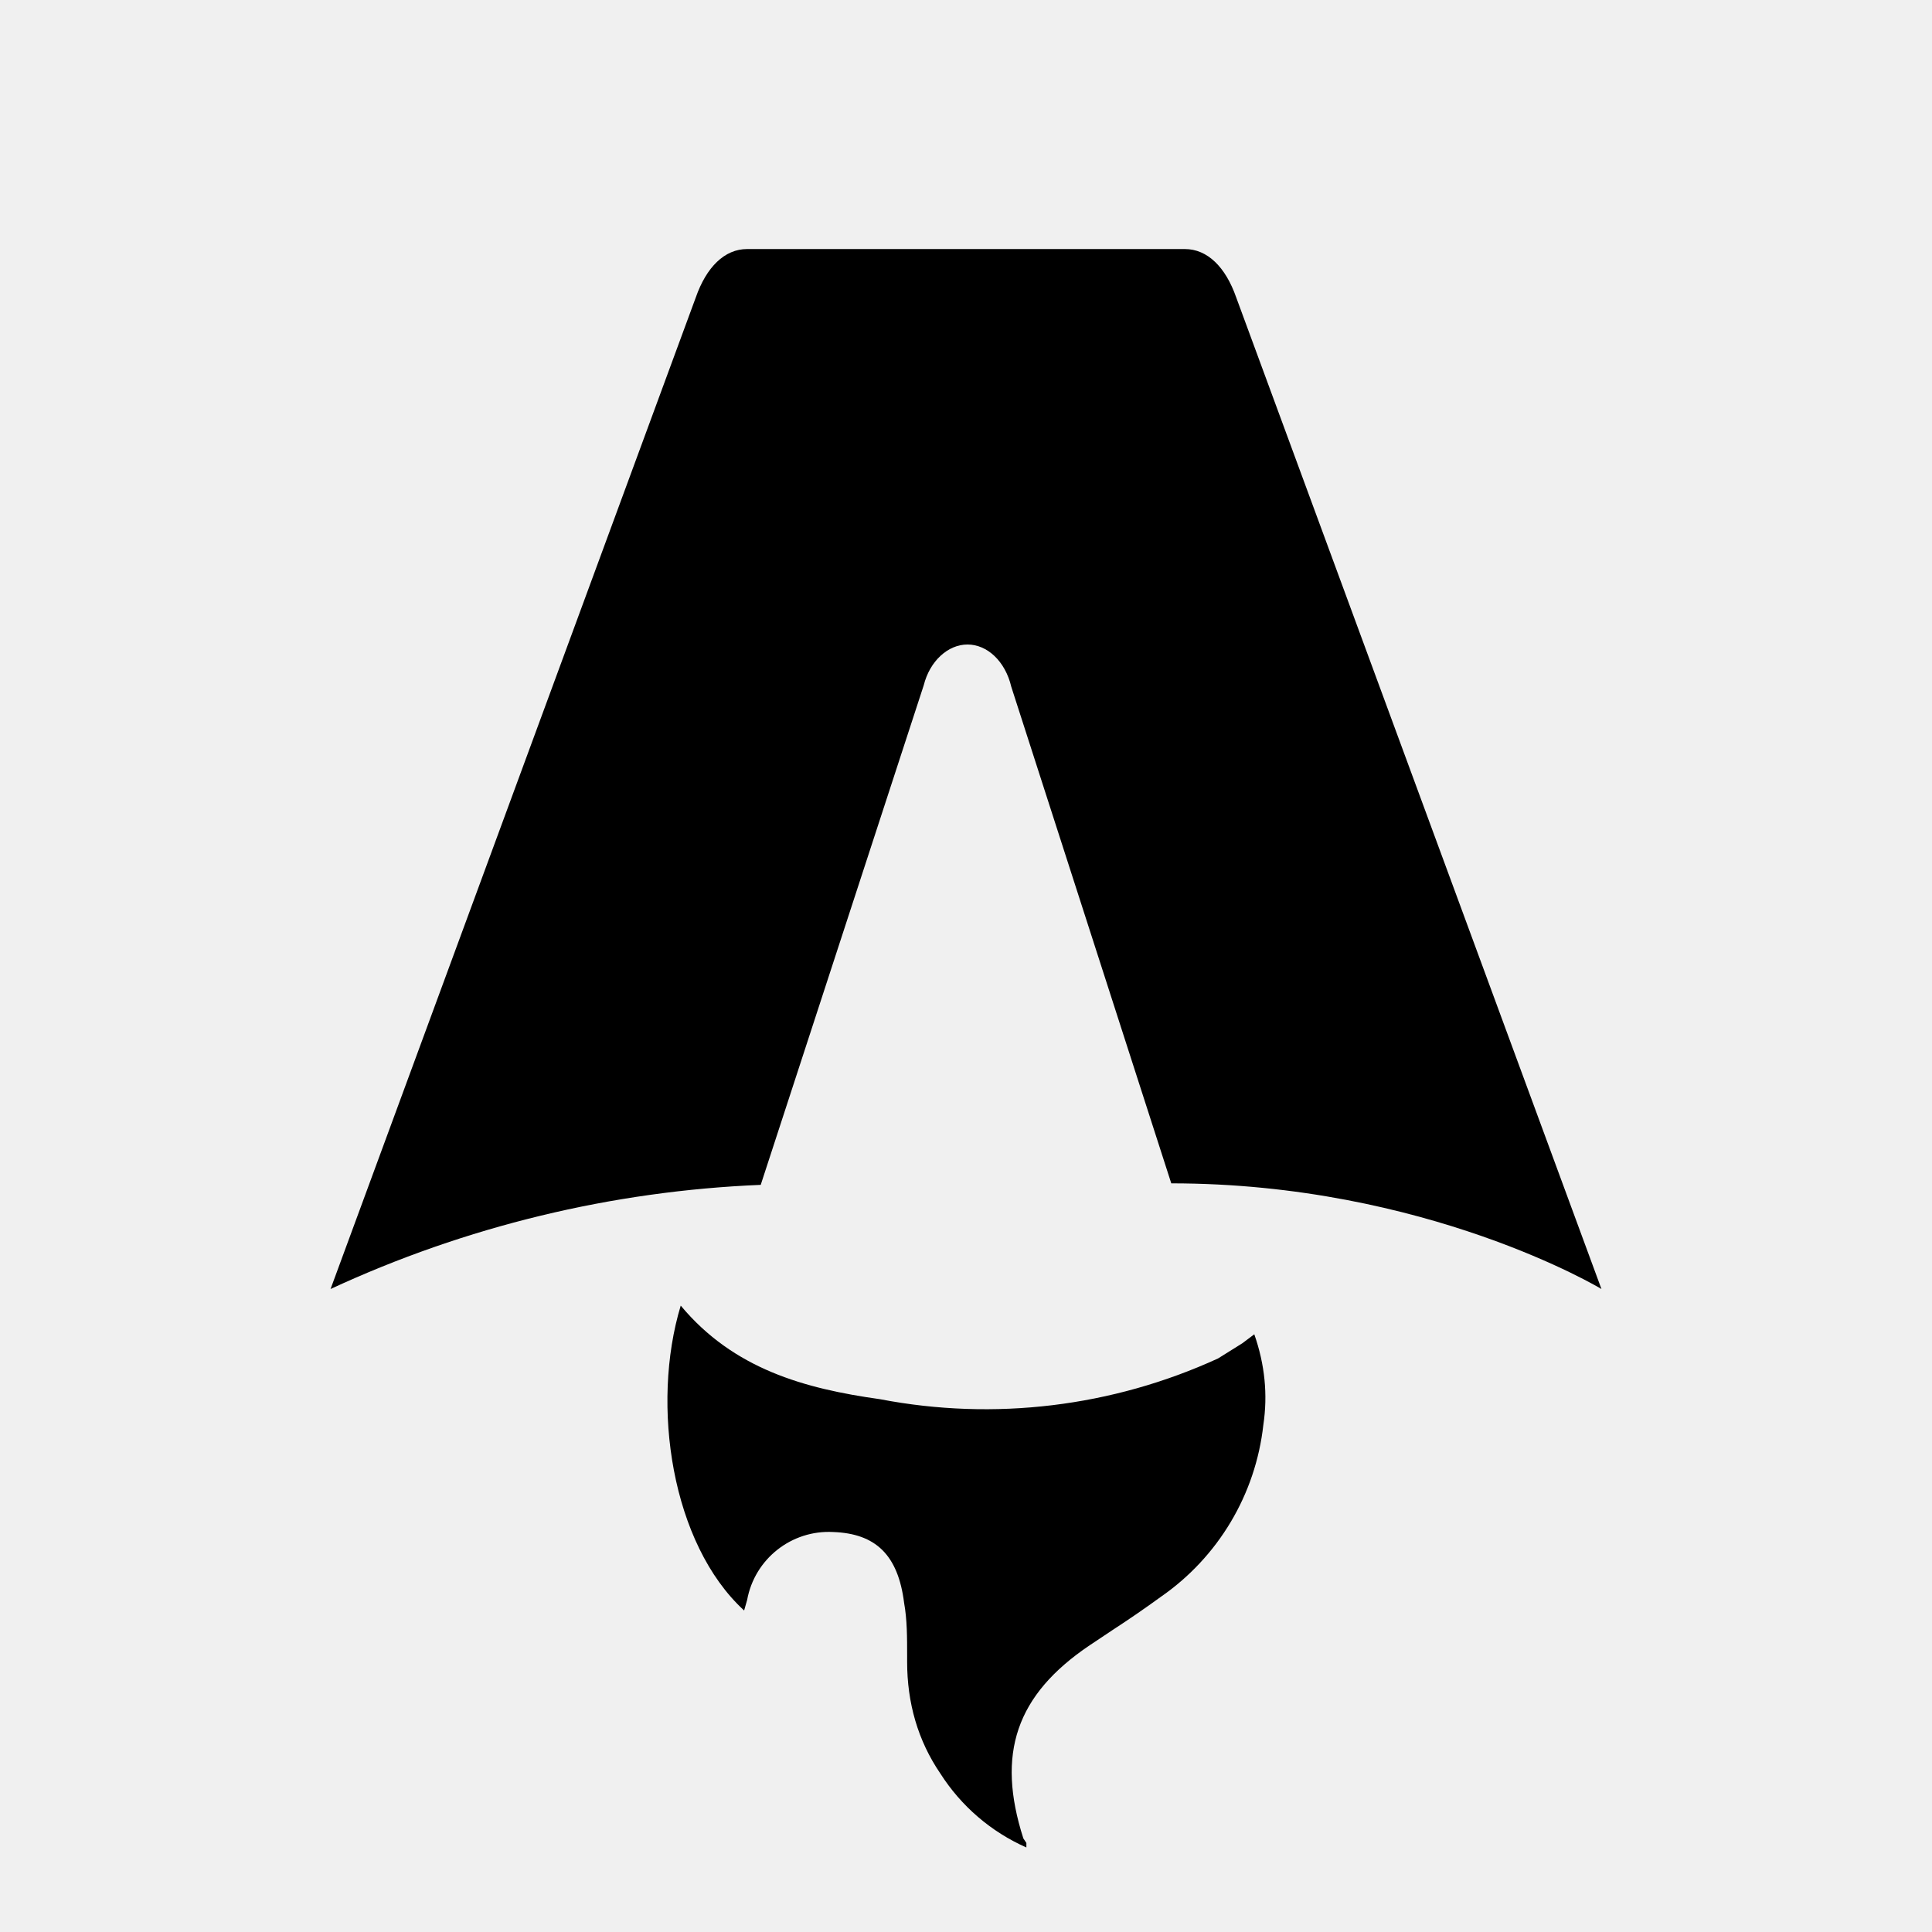
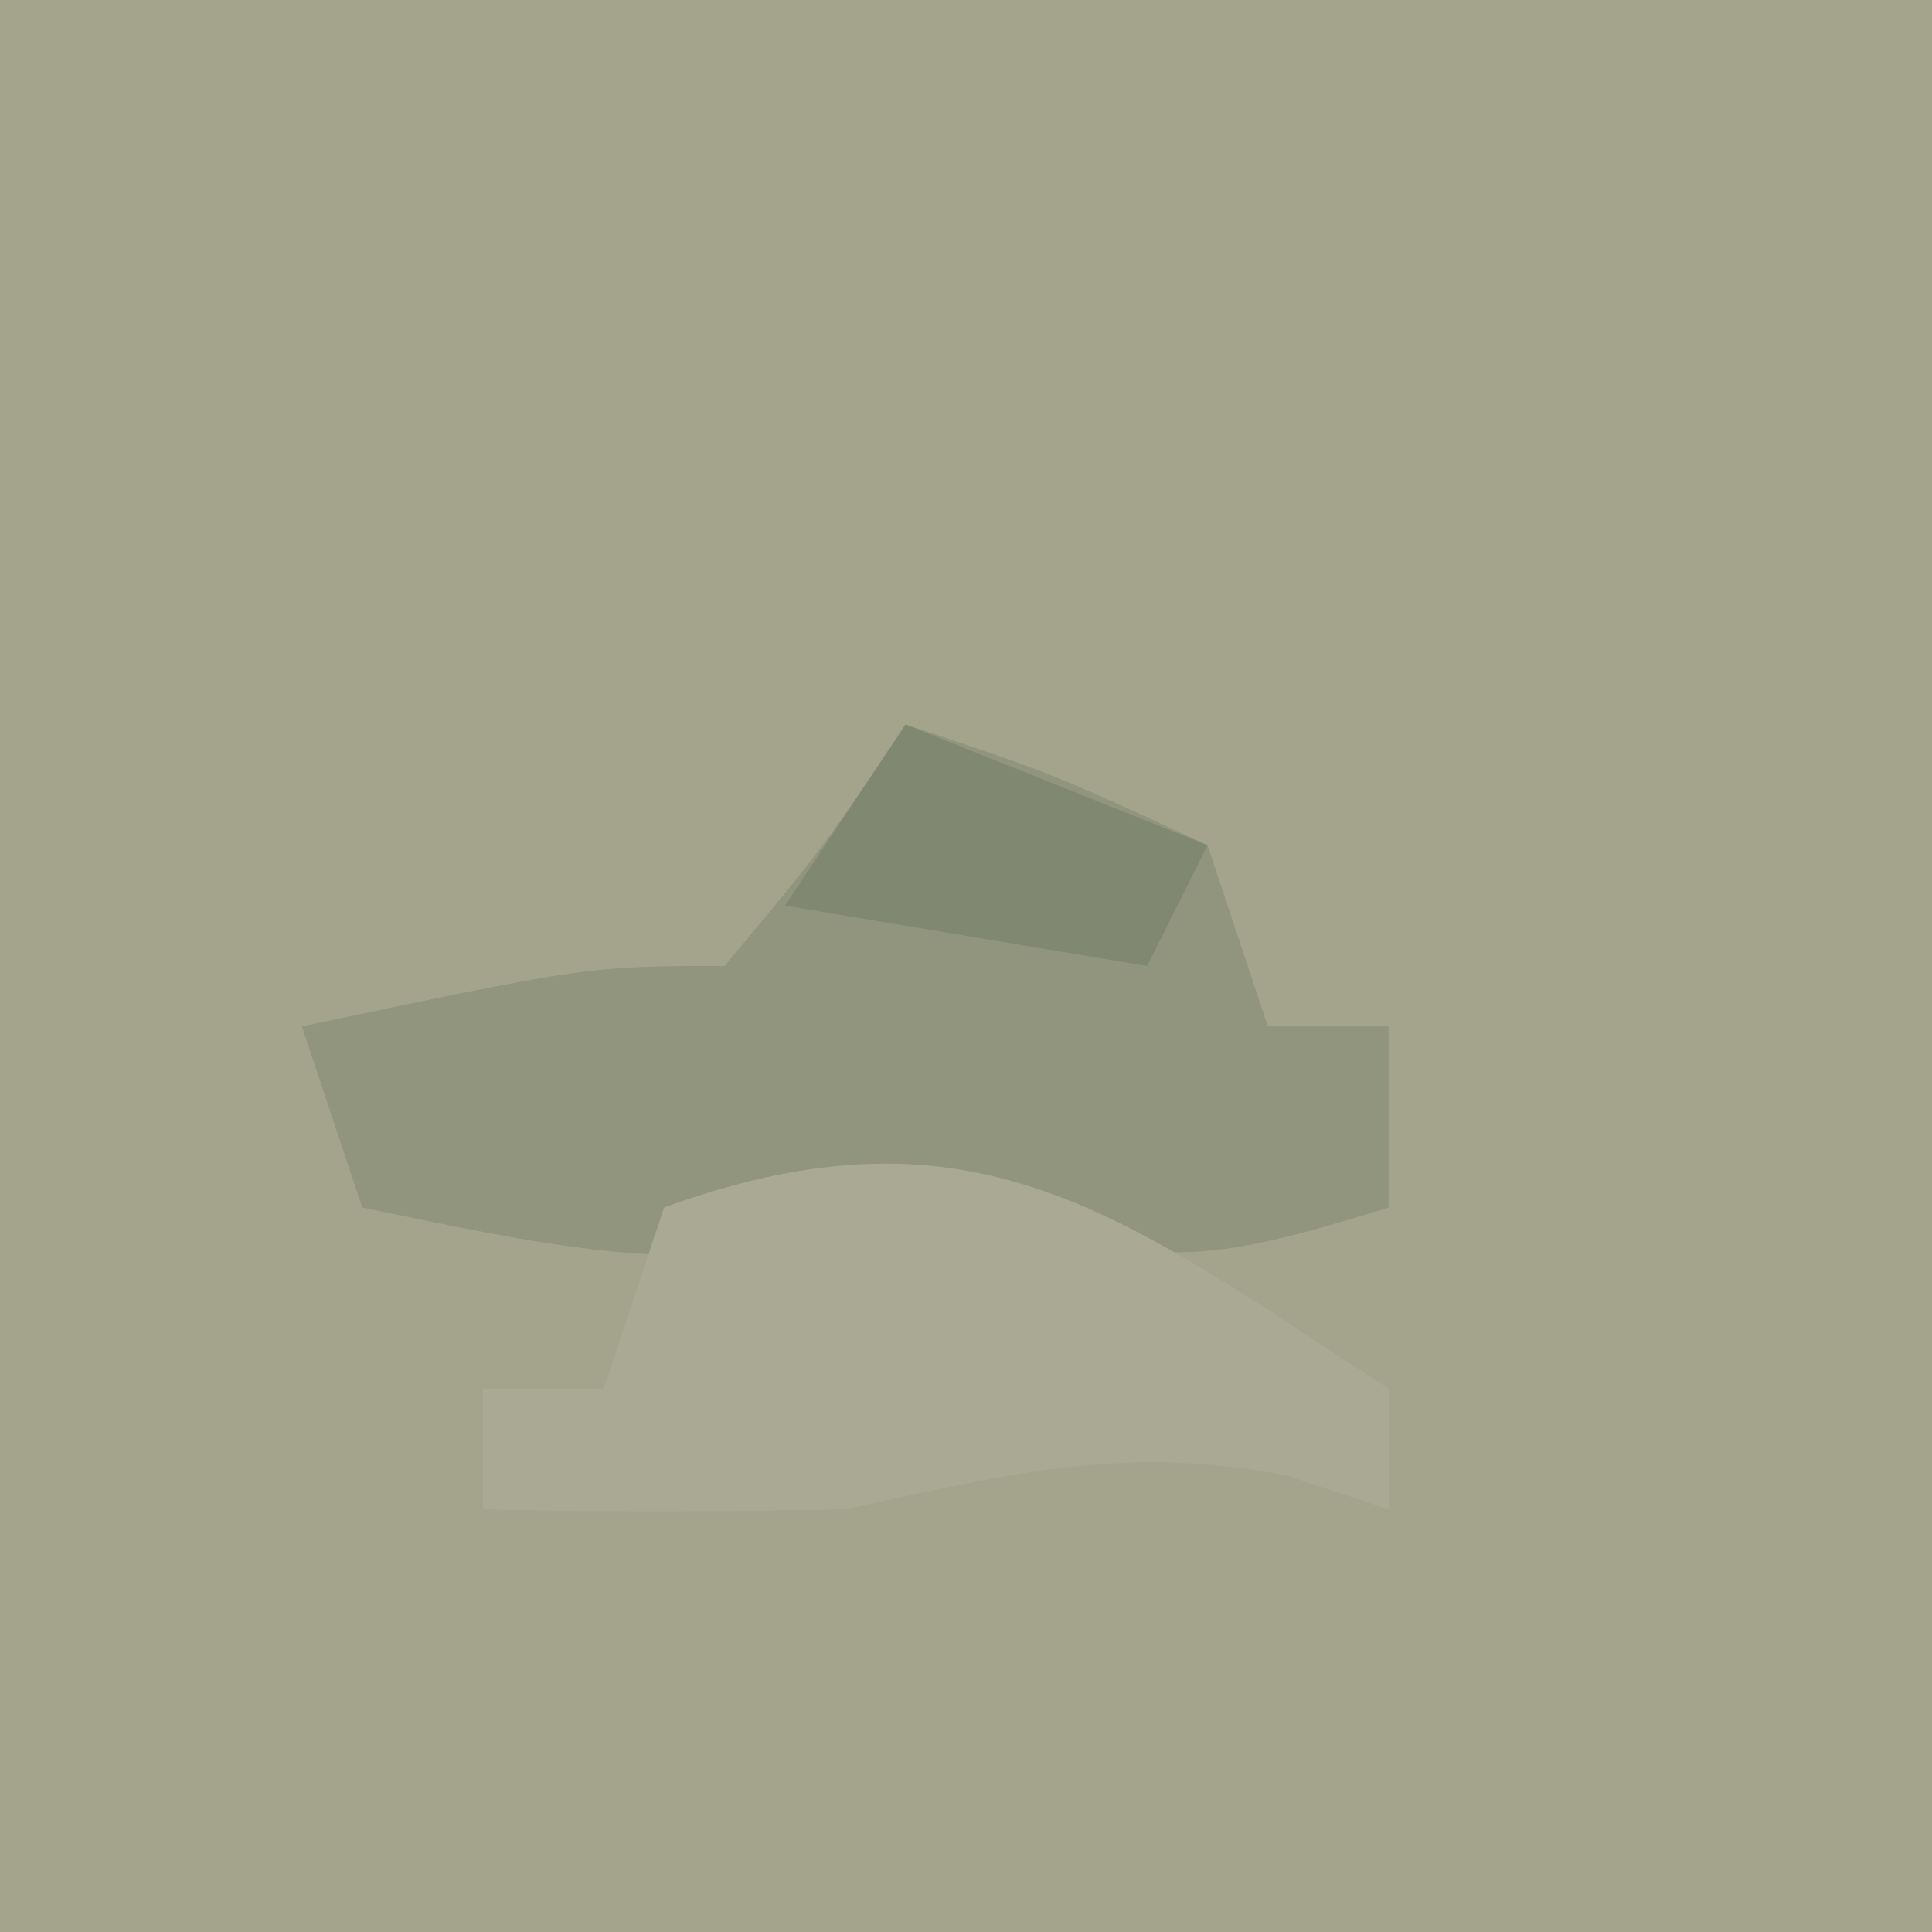
- <svg xmlns="http://www.w3.org/2000/svg" fill="none" viewBox="0 0 128 128">
-   <path d="M50.4 78.5a75.1 75.1 0 0 0-28.5 6.9l24.2-65.7c.7-2 1.9-3.2 3.4-3.2h29c1.5 0 2.7 1.2 3.4 3.2l24.2 65.7s-11.6-7-28.5-7L67 45.5c-.4-1.7-1.6-2.8-2.9-2.8-1.3 0-2.5 1.1-2.9 2.7L50.4 78.5Zm-1.1 28.2Zm-4.2-20.2c-2 6.6-.6 15.8 4.2 20.2a17.5 17.5 0 0 1 .2-.7 5.5 5.5 0 0 1 5.7-4.5c2.8.1 4.3 1.5 4.7 4.7.2 1.1.2 2.3.2 3.5v.4c0 2.7.7 5.2 2.2 7.4a13 13 0 0 0 5.7 4.9v-.3l-.2-.3c-1.8-5.6-.5-9.5 4.4-12.8l1.5-1a73 73 0 0 0 3.2-2.2 16 16 0 0 0 6.8-11.4c.3-2 .1-4-.6-6l-.8.6-1.6 1a37 37 0 0 1-22.4 2.7c-5-.7-9.7-2-13.2-6.2Z" />
-   <style>
-         path { fill: #000; }
-         @media (prefers-color-scheme: dark) {
-             path { fill: #FFF; }
-         }
-     </style>
+ <svg xmlns="http://www.w3.org/2000/svg" version="1.1" width="32" height="32">
+   <path d="M0 0 C10.56 0 21.12 0 32 0 C32 10.56 32 21.12 32 32 C21.44 32 10.88 32 0 32 C0 21.44 0 10.88 0 0 Z " fill="#A4A48C" transform="translate(0,0)" />
+   <path d="M0 0 C2.438 0.812 2.438 0.812 5 2 C5.33 2.99 5.66 3.98 6 5 C6.66 5 7.32 5 8 5 C8 5.99 8 6.98 8 8 C4.99 8.934 4.133 9.044 1 8 C0.402 8.165 -0.196 8.33 -0.812 8.5 C-3.733 9.167 -6.094 8.594 -9 8 C-9.33 7.01 -9.66 6.02 -10 5 C-5.25 4 -5.25 4 -3 4 C-1.363 2.04 -1.363 2.04 0 0 Z " fill="#91957D" transform="translate(15,12)" />
+   <path d="M0 0 C0 0.66 0 1.32 0 2 C-0.557 1.814 -1.114 1.629 -1.688 1.438 C-4.435 0.918 -6.276 1.416 -9 2 C-11 2.038 -13.001 2.046 -15 2 C-15 1.34 -15 0.68 -15 0 C-14.34 0 -13.68 0 -13 0 C-12.67 -0.99 -12.34 -1.98 -12 -3 C-6.807 -4.888 -4.345 -2.812 0 0 Z " fill="#AAAA94" transform="translate(23,23)" />
+   <path d="M0 0 C2.475 0.99 2.475 0.99 5 2 C4.67 2.66 4.34 3.32 4 4 C1.03 3.505 1.03 3.505 -2 3 C-1.34 2.01 -0.68 1.02 0 0 Z " fill="#818871" transform="translate(15,12)" />
</svg>
